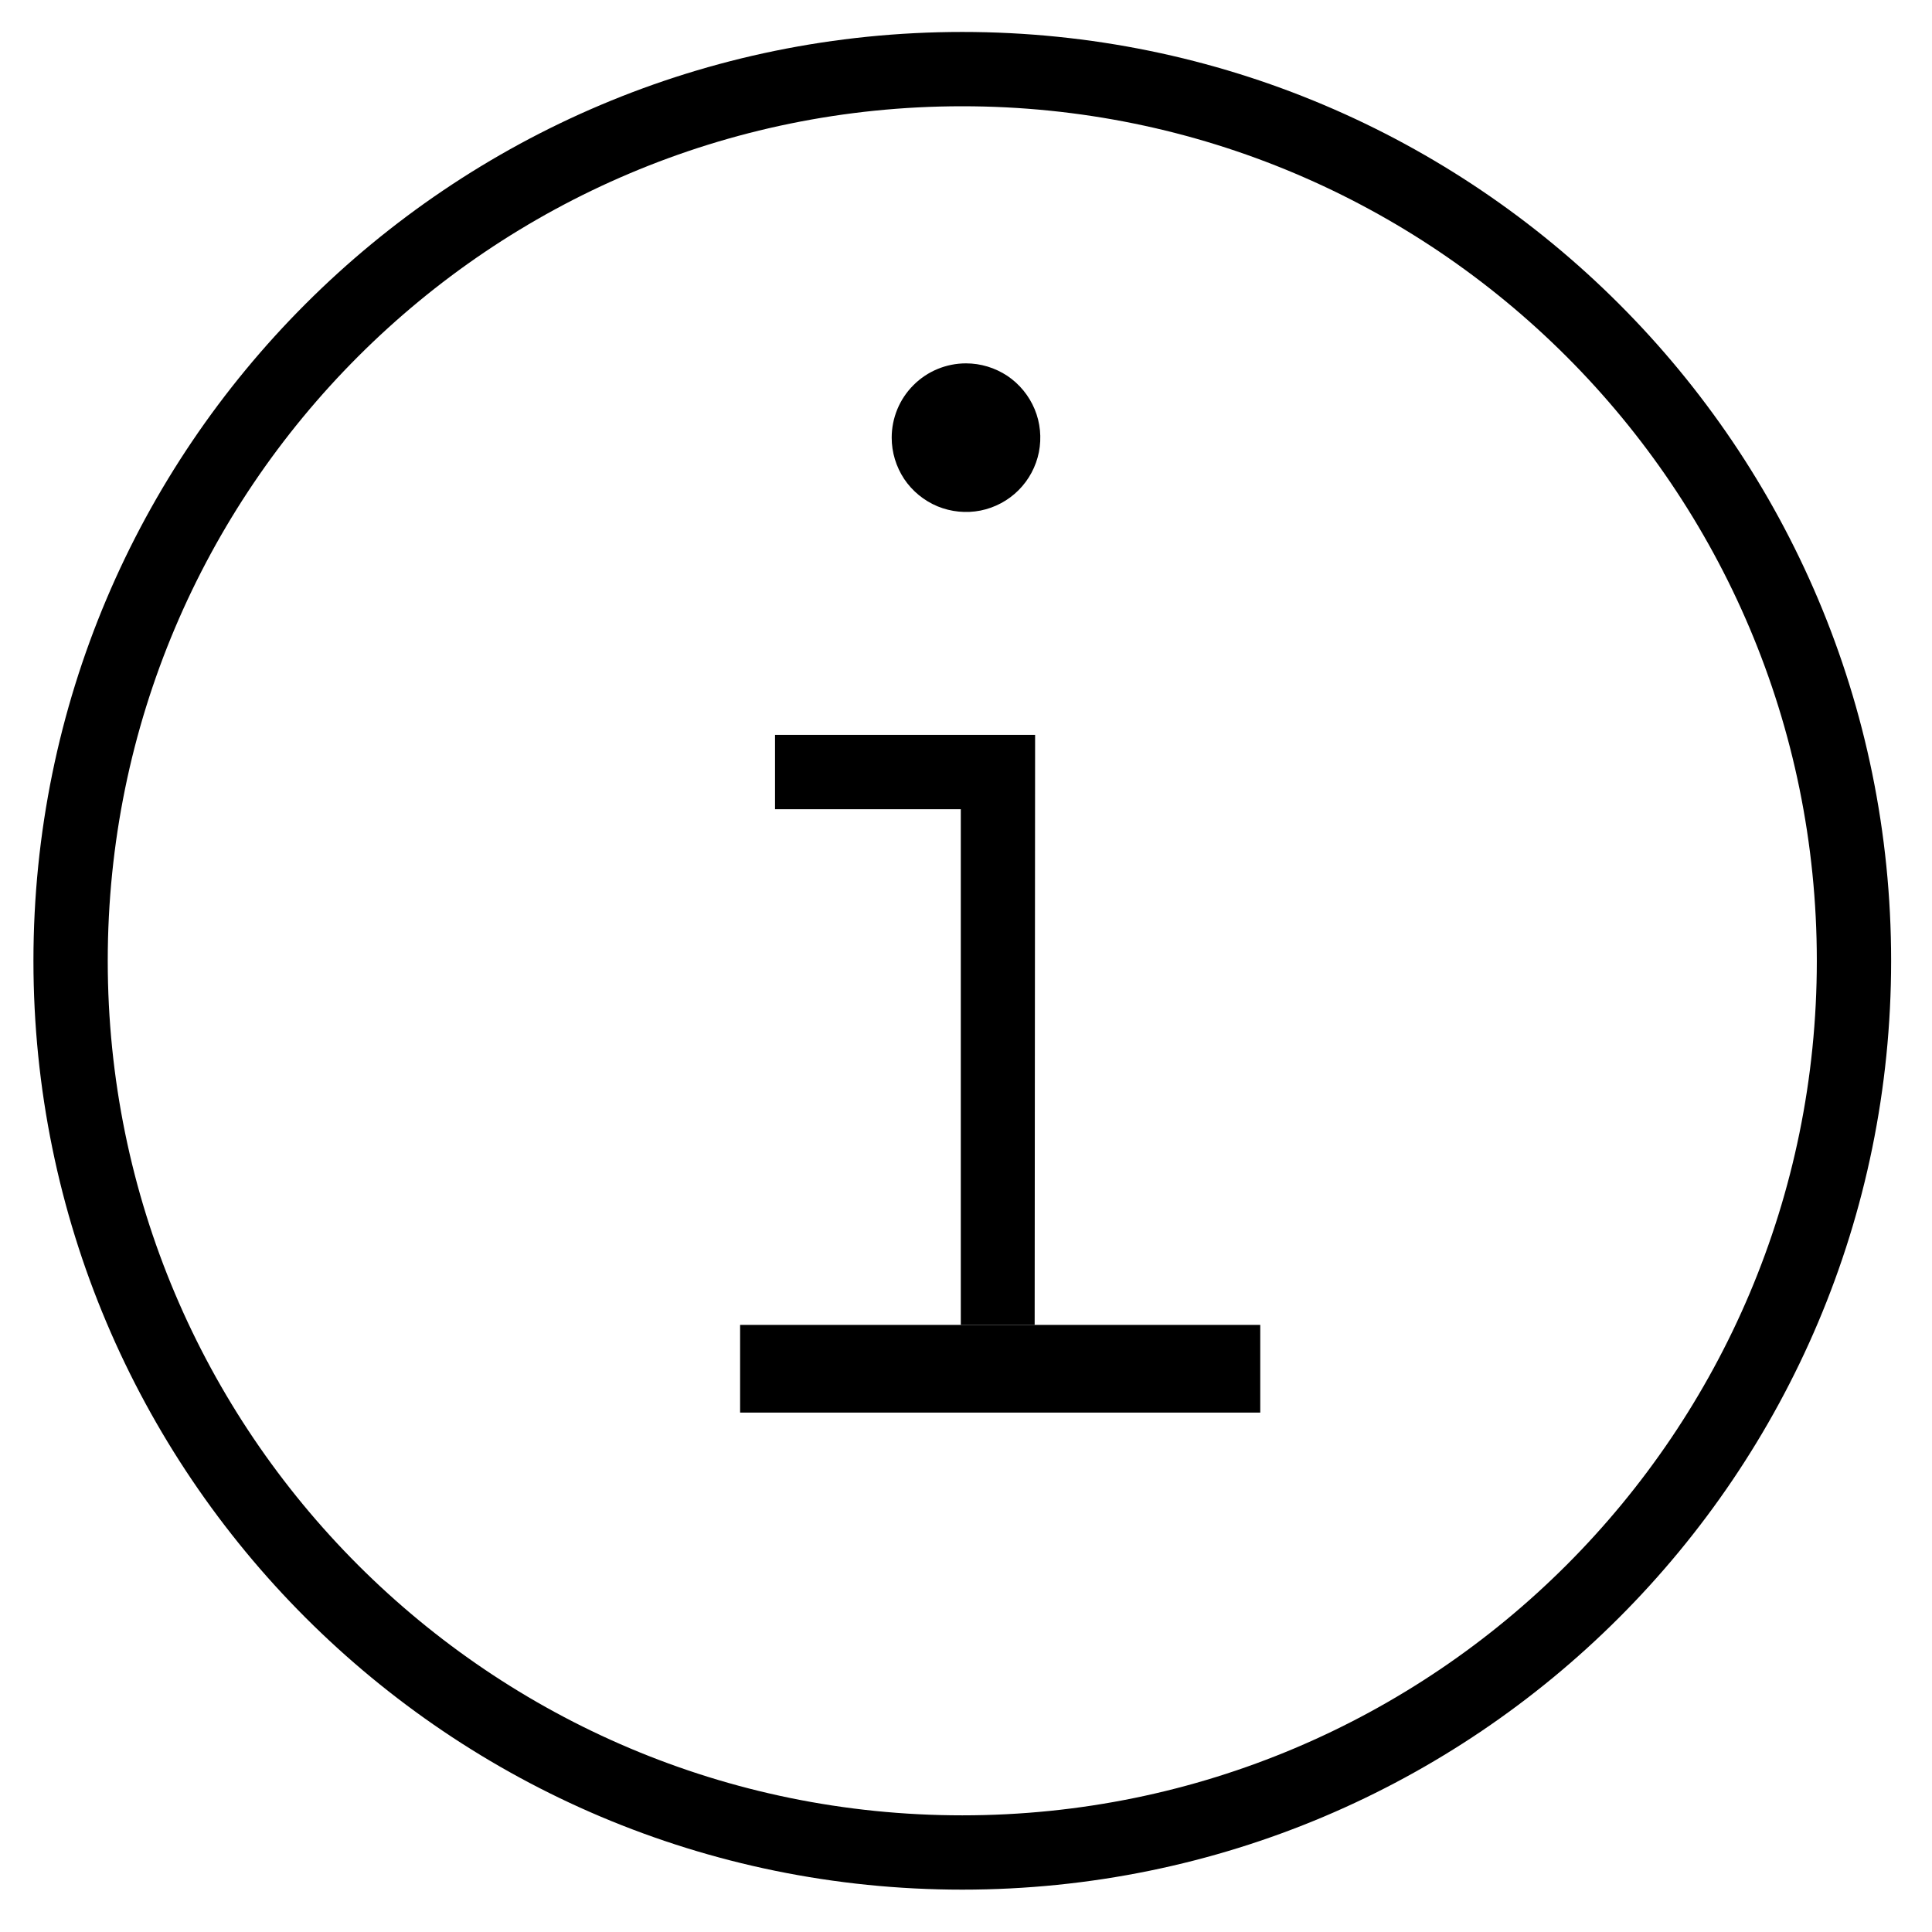
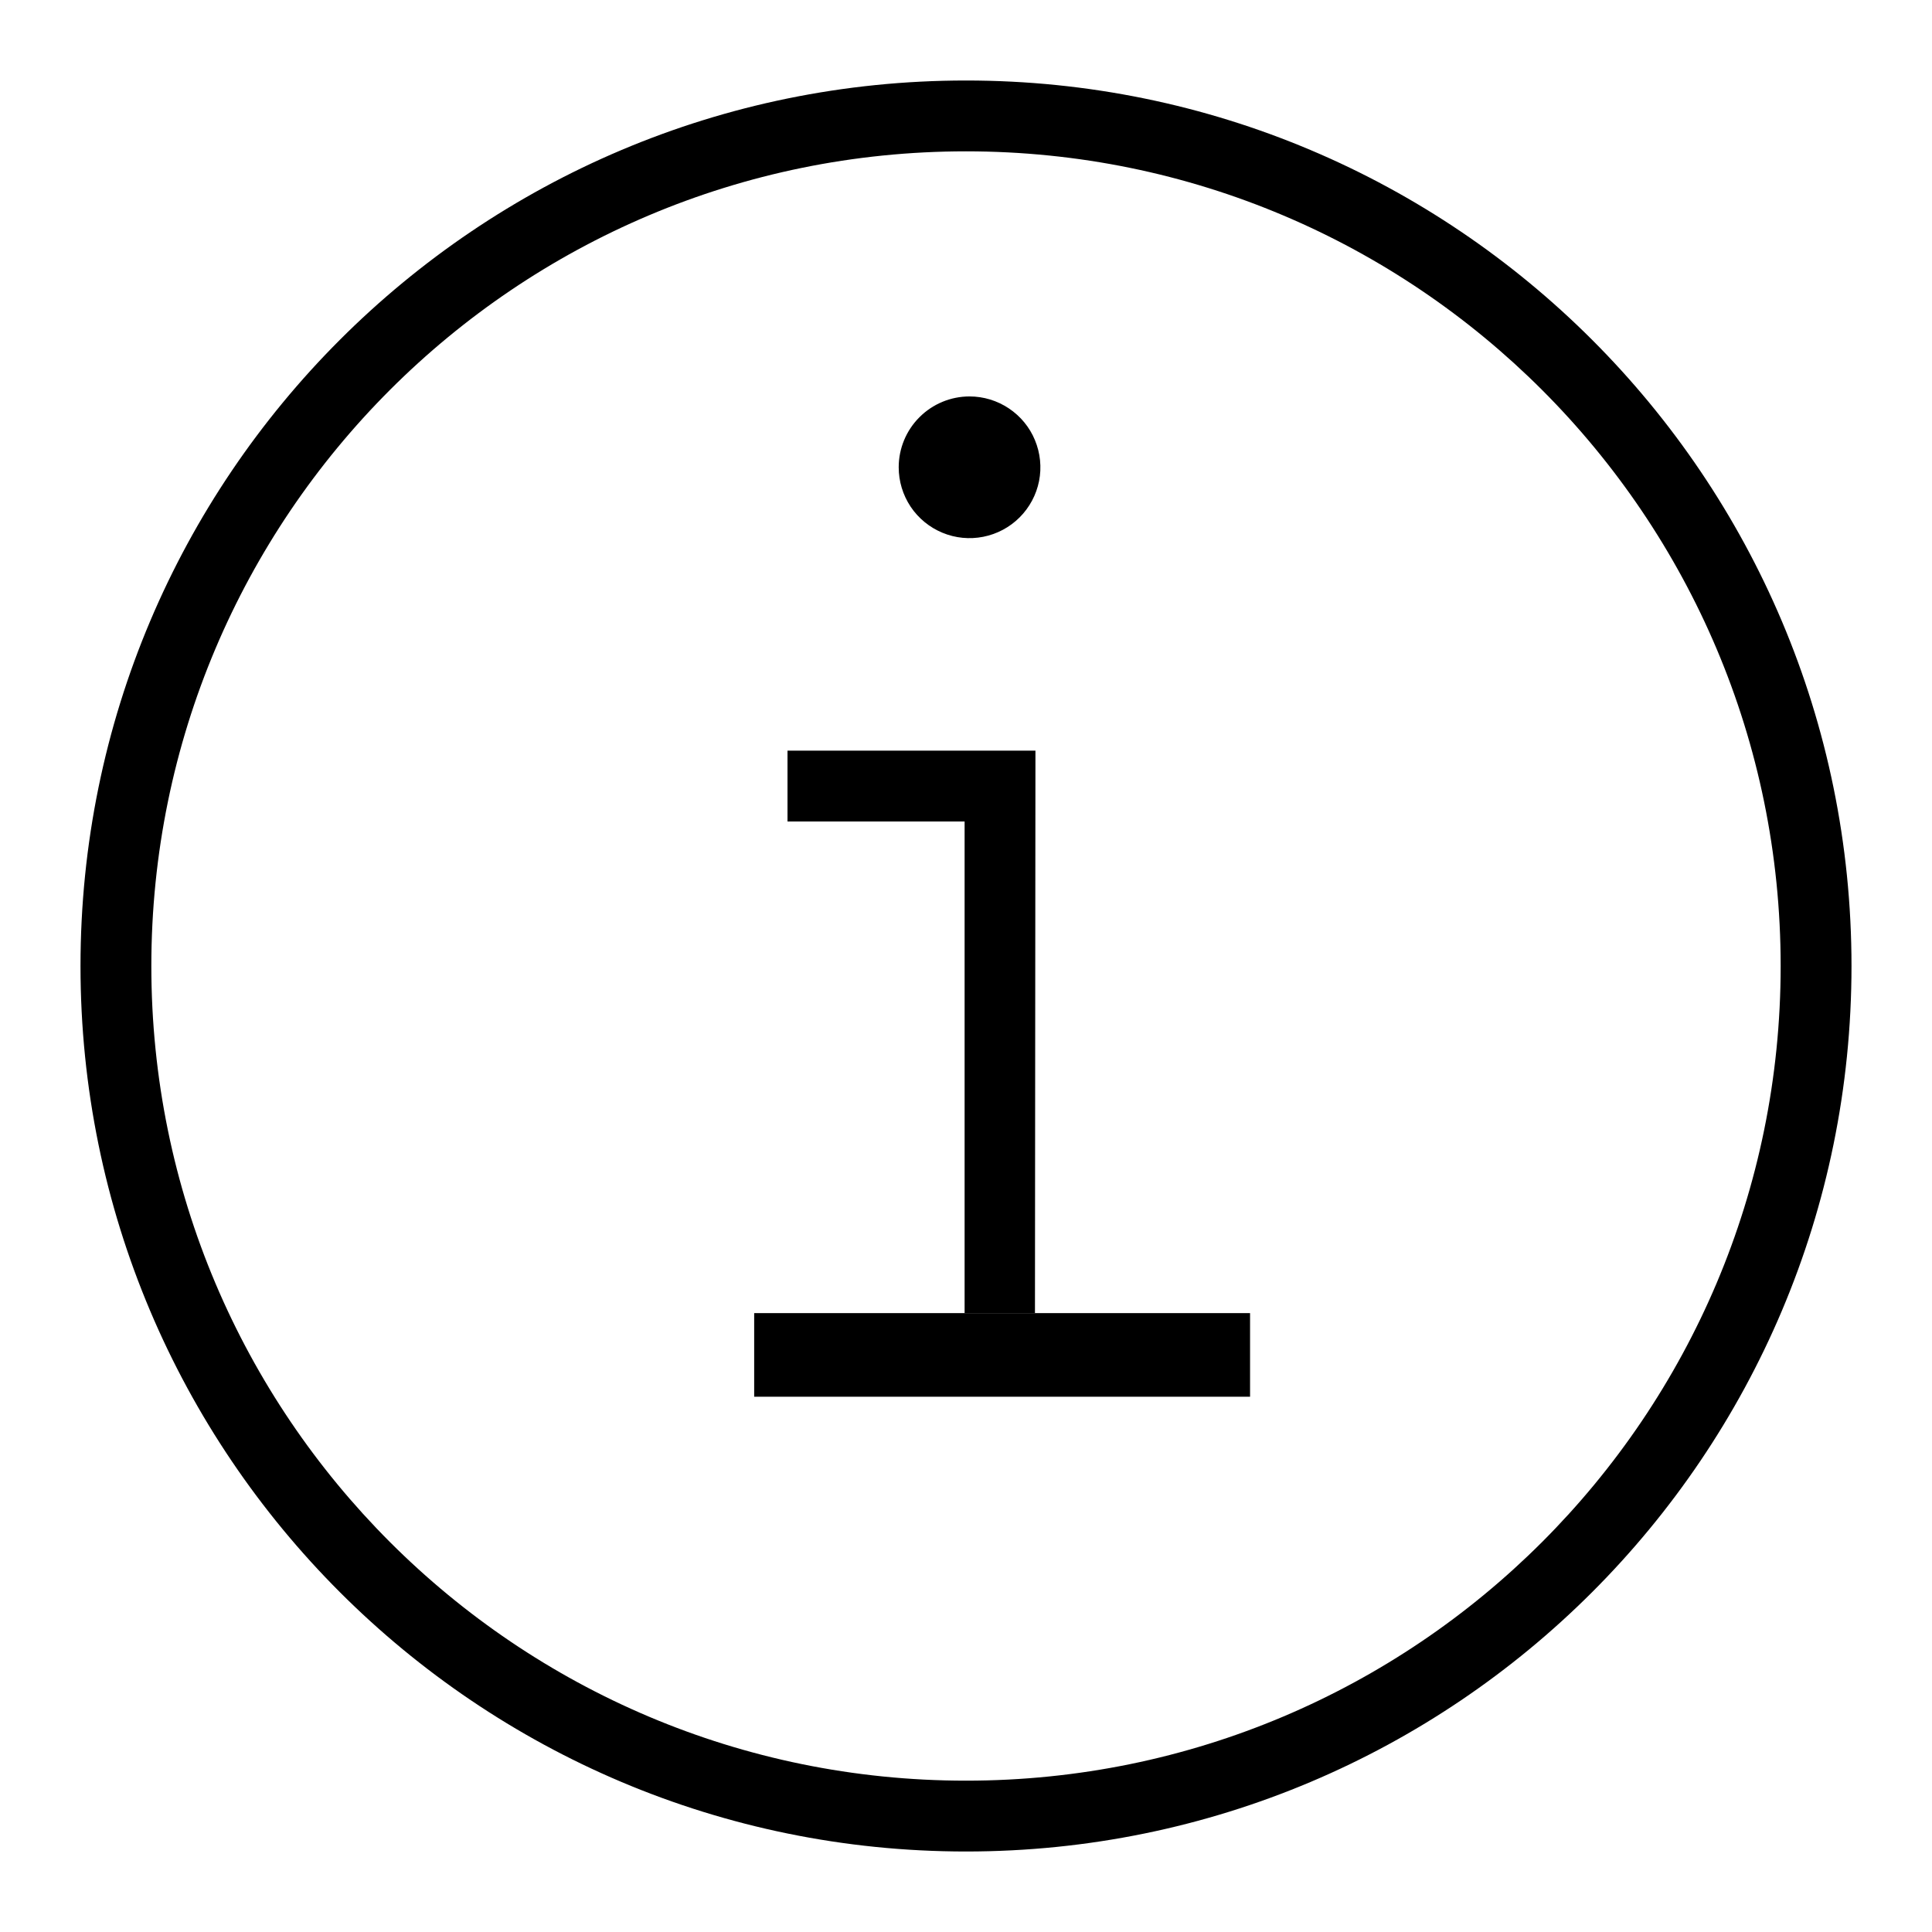
- <svg xmlns="http://www.w3.org/2000/svg" viewBox="0 0 26 26">
-   <style>
-         path {
-             fill: currentColor;
-         }
-     </style>
-   <path d="M13 4.89C13.198 4.89 13.391 4.949 13.556 5.058C13.72 5.168 13.848 5.325 13.924 5.507C14 5.69 14.019 5.891 13.981 6.085C13.942 6.279 13.847 6.457 13.707 6.597C13.567 6.737 13.389 6.832 13.195 6.871C13.001 6.909 12.8 6.889 12.617 6.814C12.435 6.738 12.278 6.61 12.168 6.446C12.059 6.281 12 6.088 12 5.89C12 5.625 12.105 5.37 12.293 5.183C12.48 4.995 12.735 4.89 13 4.89Z" />
-   <path fill-rule="evenodd" clip-rule="evenodd" d="M12.95 1.43C6.599 1.43 1.45 6.579 1.45 12.93C1.45 19.281 6.599 24.43 12.95 24.43C19.301 24.43 24.45 19.281 24.45 12.93C24.45 6.579 19.301 1.43 12.95 1.43ZM0.45 12.93C0.45 6.026 6.046 0.43 12.95 0.43C19.854 0.43 25.45 6.026 25.45 12.93C25.45 19.834 19.854 25.43 12.95 25.43C6.046 25.43 0.45 19.834 0.45 12.93Z" />
-   <path fill-rule="evenodd" clip-rule="evenodd" d="M12.93 10.89H10.43V9.89H13.93L13.924 17.83H12.93V10.89Z" />
-   <path fill-rule="evenodd" clip-rule="evenodd" d="M16.96 19.01H9.96V17.83H16.96V19.01Z" />
+ <svg xmlns="http://www.w3.org/2000/svg" viewBox="0 0 36 36">
+   <path d="M18.066 7.387C18.327 7.387 18.582 7.465 18.799 7.61C19.016 7.755 19.186 7.961 19.285 8.202C19.385 8.443 19.412 8.709 19.361 8.965C19.31 9.221 19.184 9.456 18.999 9.641C18.815 9.825 18.58 9.951 18.323 10.002C18.067 10.053 17.802 10.027 17.561 9.927C17.32 9.827 17.113 9.658 16.968 9.441C16.823 9.223 16.746 8.968 16.746 8.707C16.746 8.357 16.885 8.021 17.133 7.774C17.38 7.526 17.716 7.387 18.066 7.387Z" />
+   <path fill-rule="evenodd" clip-rule="evenodd" d="M18 2.82C9.616 2.82 2.82 9.616 2.82 18C2.82 26.384 9.616 33.18 18 33.18C26.384 33.18 33.18 26.384 33.18 18C33.18 9.616 26.384 2.82 18 2.82ZM1.5 18C1.5 8.887 8.887 1.5 18 1.5C27.113 1.5 34.5 8.887 34.5 18C34.5 27.113 27.113 34.5 18 34.5C8.887 34.5 1.5 27.113 1.5 18Z" />
+   <path fill-rule="evenodd" clip-rule="evenodd" d="M17.974 15.307H14.674V13.987H19.294L19.285 24.468H17.974V15.307Z" />
+   <path fill-rule="evenodd" clip-rule="evenodd" d="M23.293 26.026H14.053V24.468H23.293V26.026Z" />
</svg>
